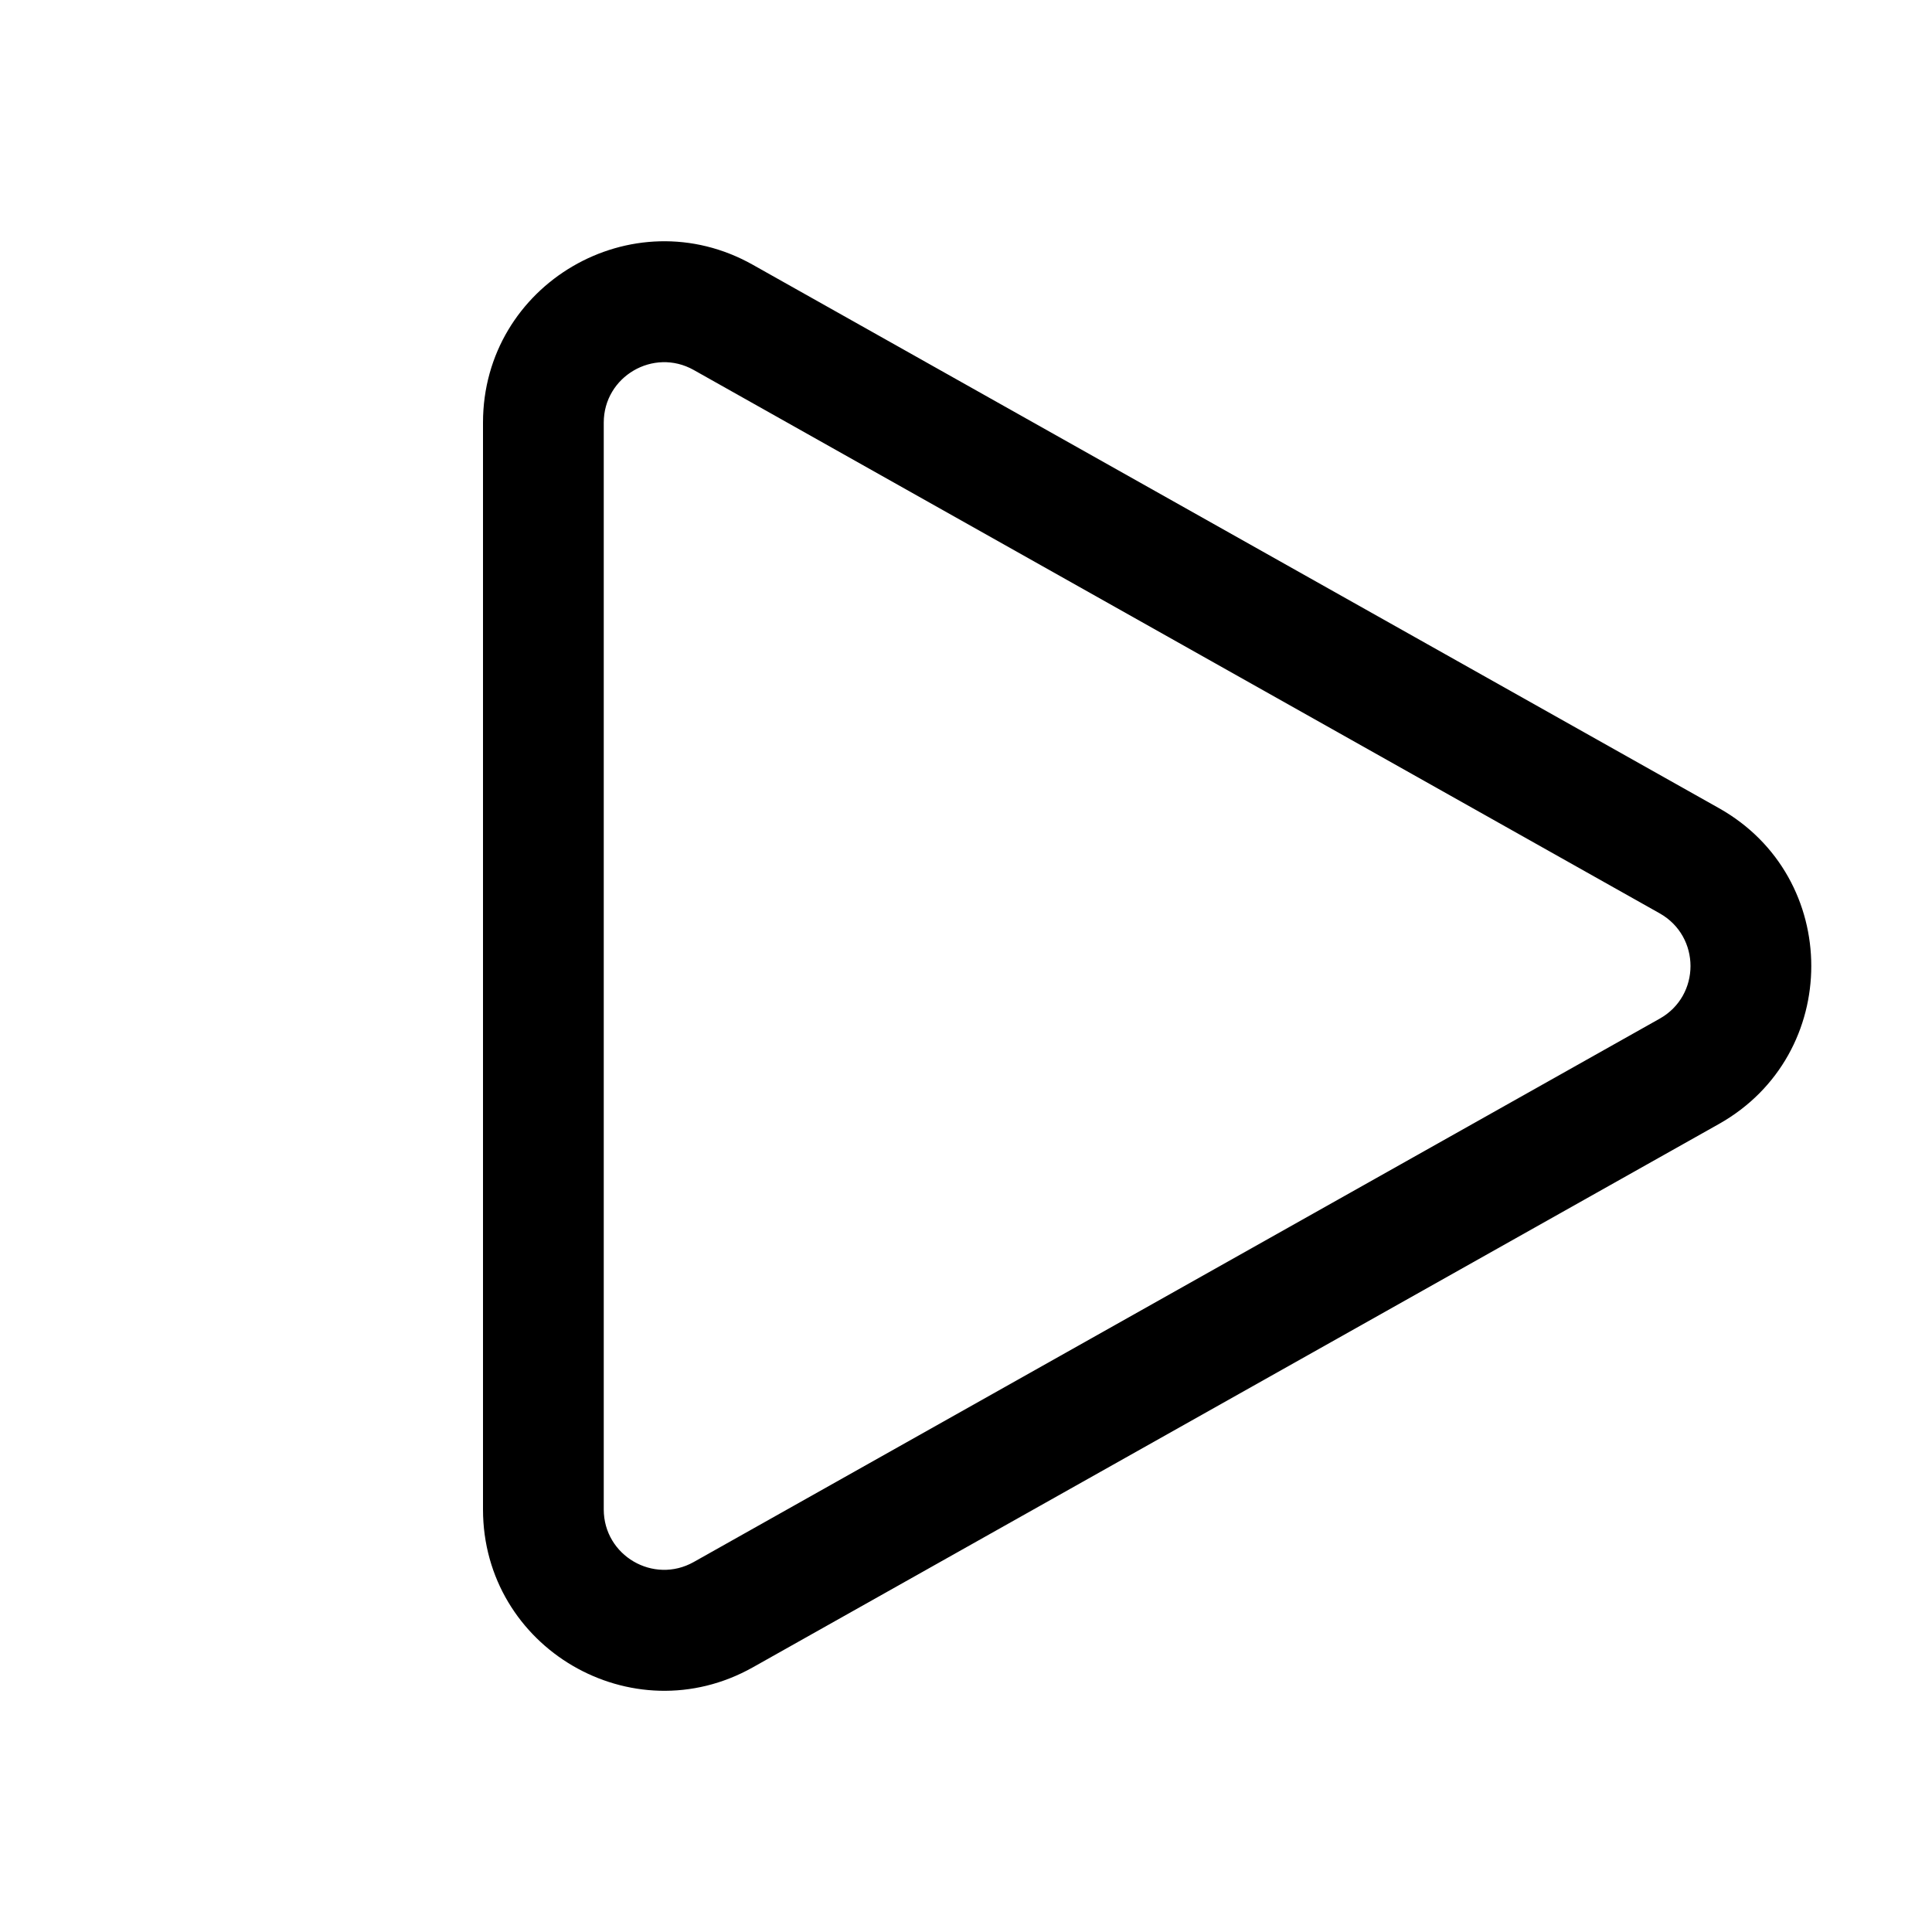
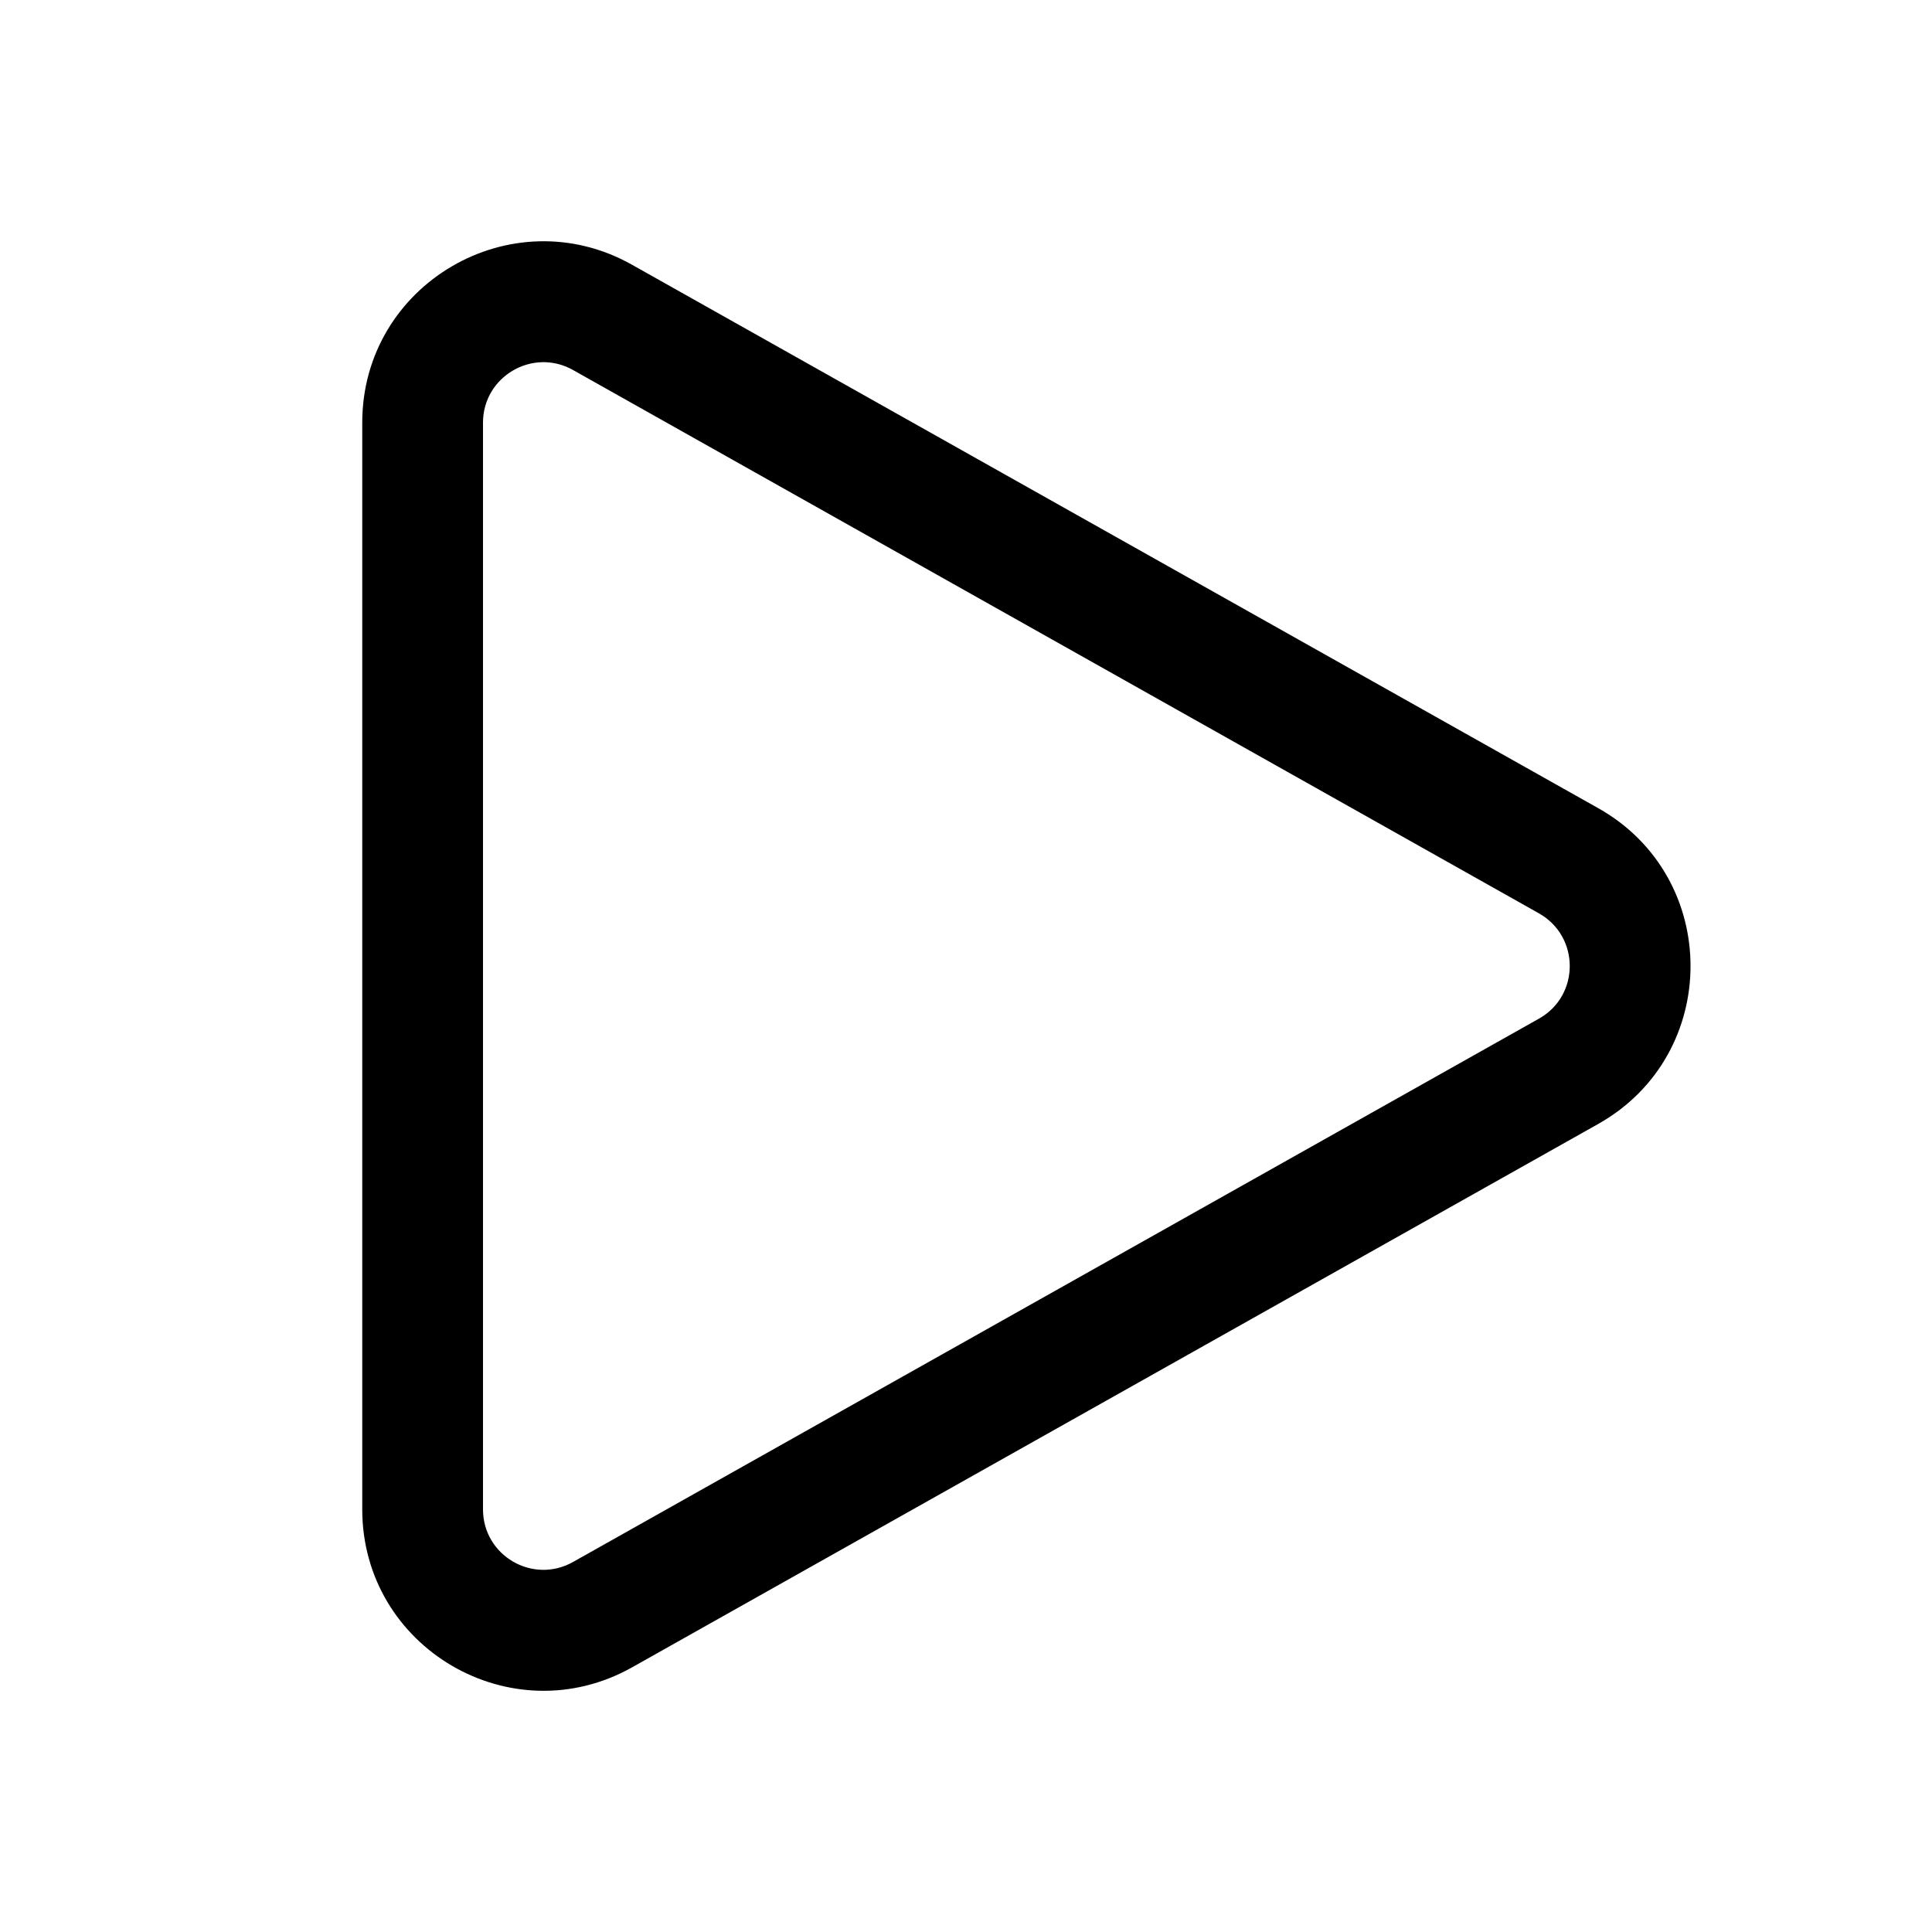
<svg xmlns="http://www.w3.org/2000/svg" width="16" height="16" viewBox="0 0 16 16" fill="currentColor">
-   <path d="M5.745 3.064C5.412 2.877 5 3.118 5 3.5V12.5C5 12.883 5.412 13.123 5.745 12.936L13.745 8.436C14.085 8.245 14.085 7.756 13.745 7.564L5.745 3.064ZM4 3.5C4 2.353 5.236 1.63 6.235 2.193L14.236 6.693C15.255 7.266 15.255 8.734 14.236 9.308L6.235 13.808C5.235 14.37 4 13.647 4 12.5V3.5Z" />
+   <path d="M4.745 3.064C4.412 2.877 4 3.118 4 3.5V12.5C4 12.883 4.412 13.123 4.745 12.936L12.745 8.436C13.085 8.245 13.085 7.756 12.745 7.564L4.745 3.064ZM3 3.5C3 2.353 4.236 1.63 5.235 2.193L13.236 6.693C14.255 7.266 14.255 8.734 13.236 9.308L5.235 13.808C4.235 14.37 3 13.647 3 12.5V3.5Z" />
</svg>
